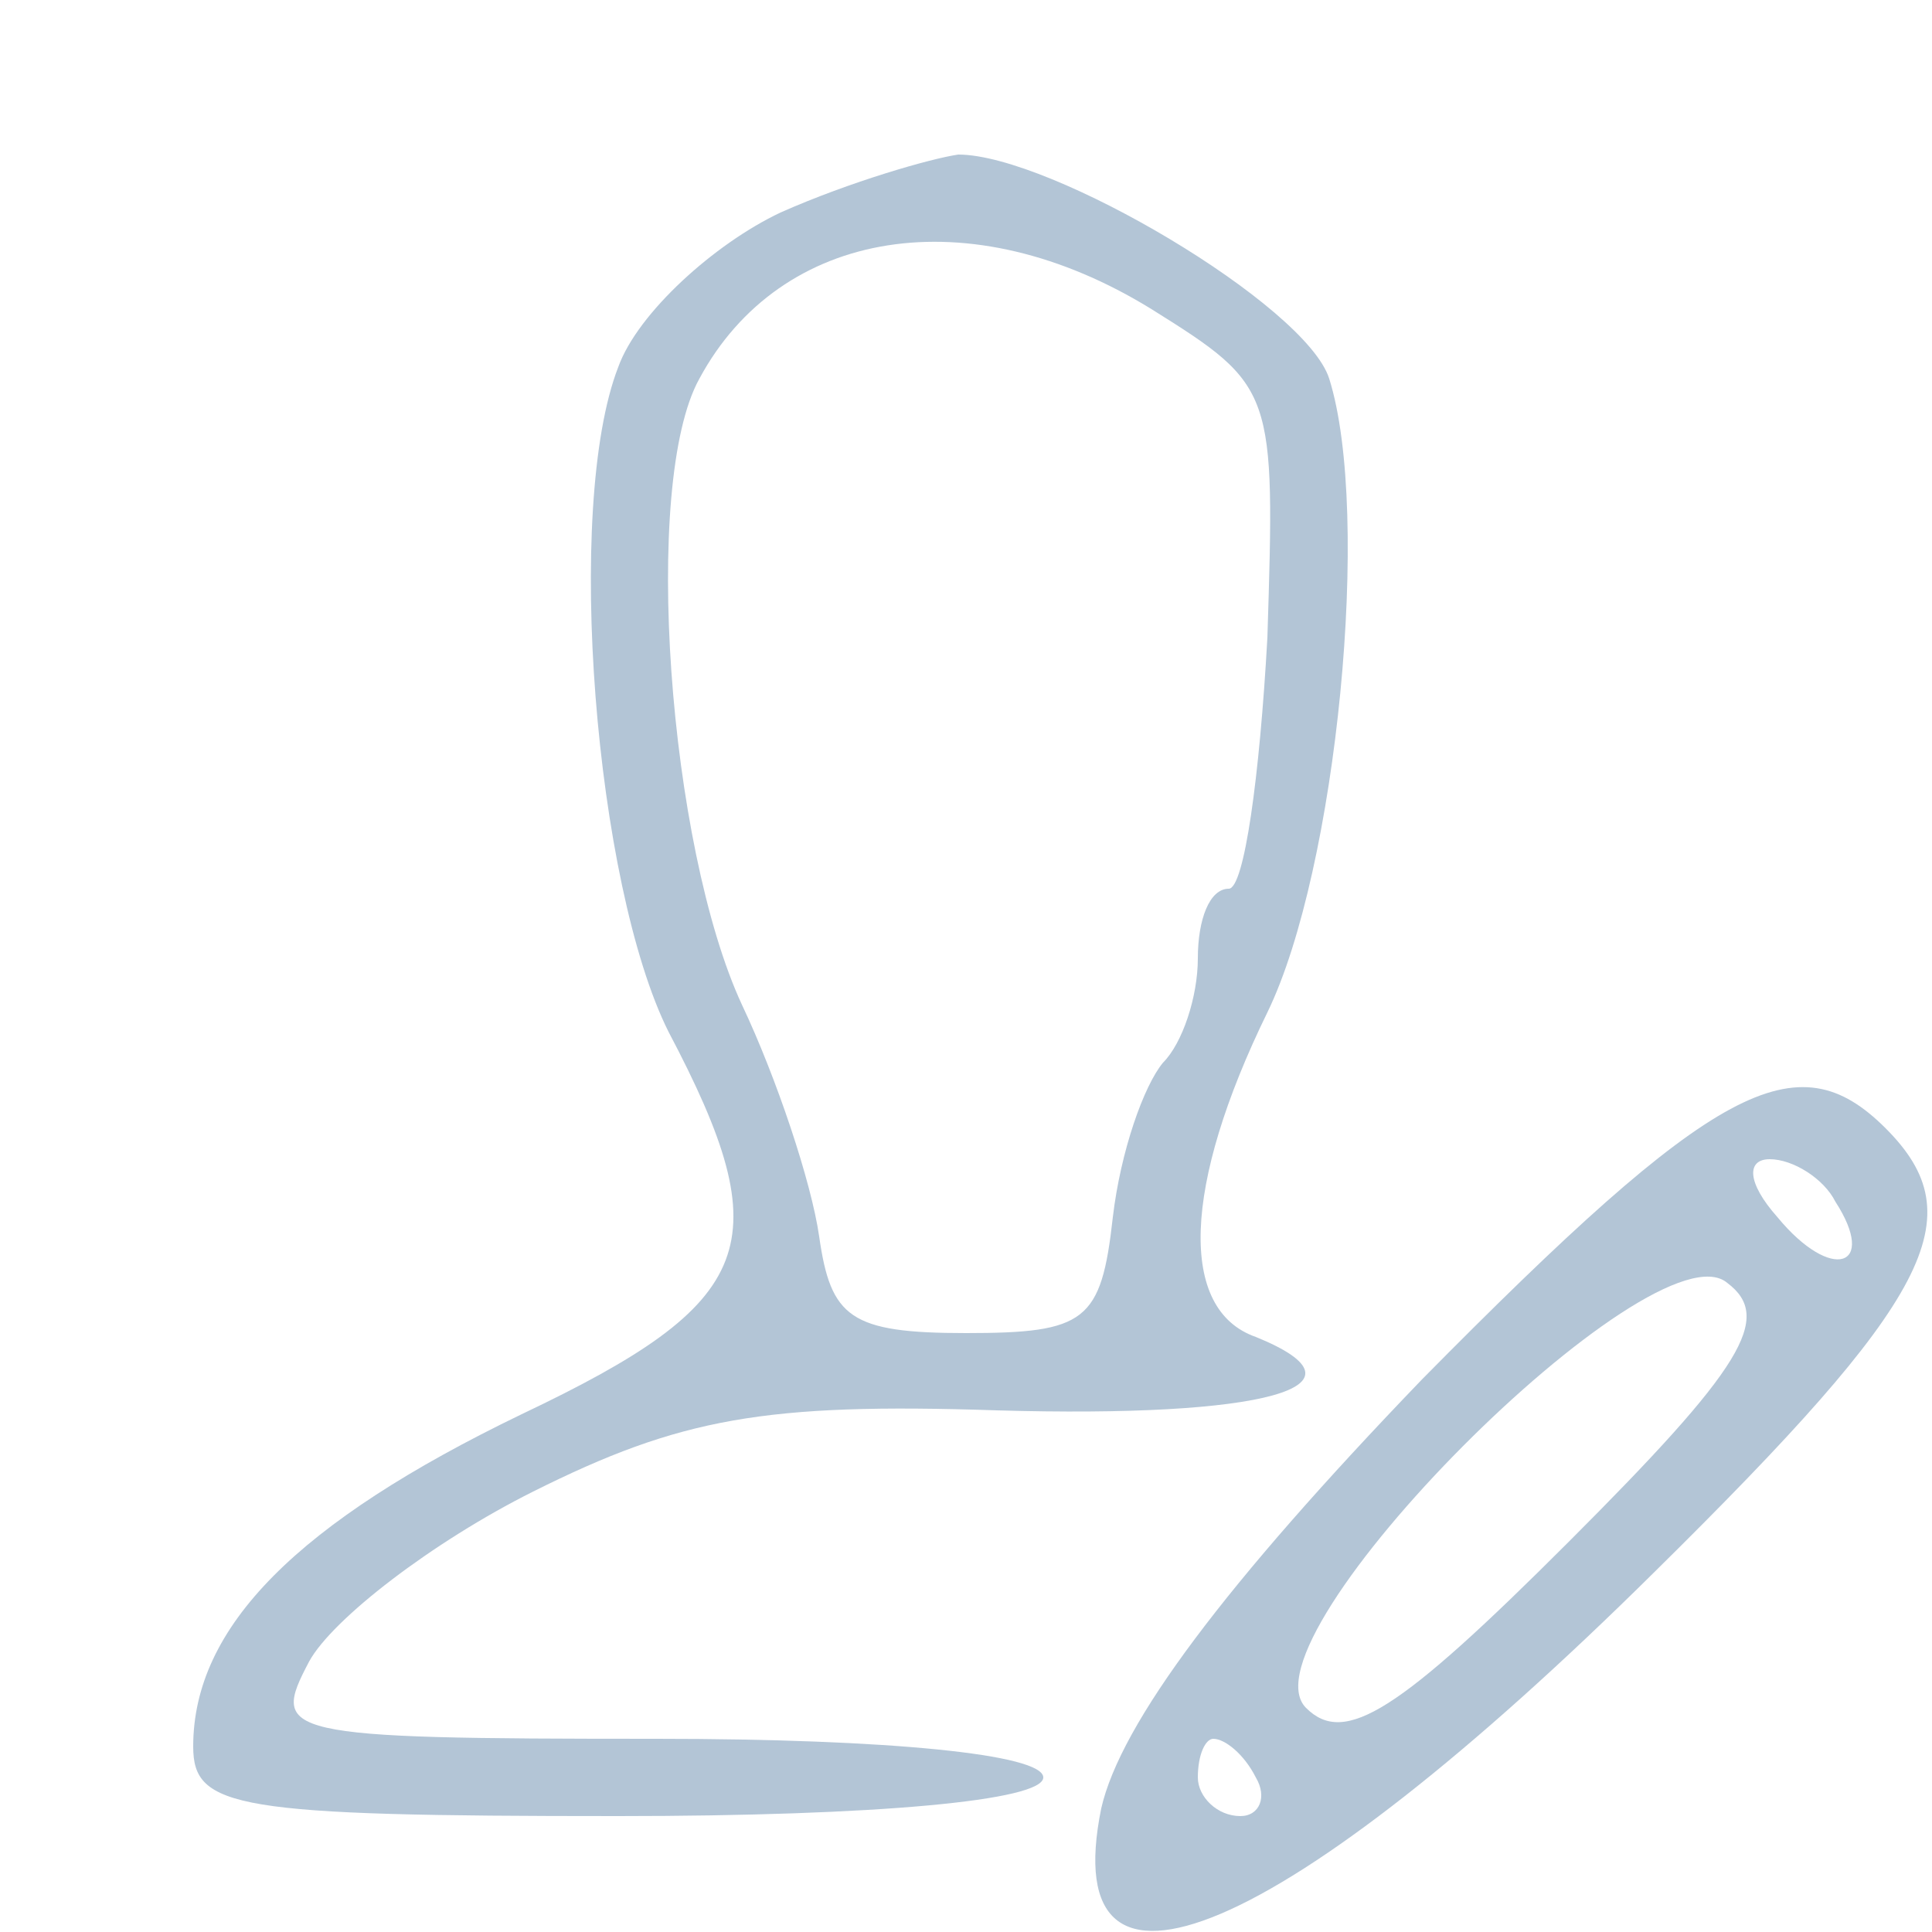
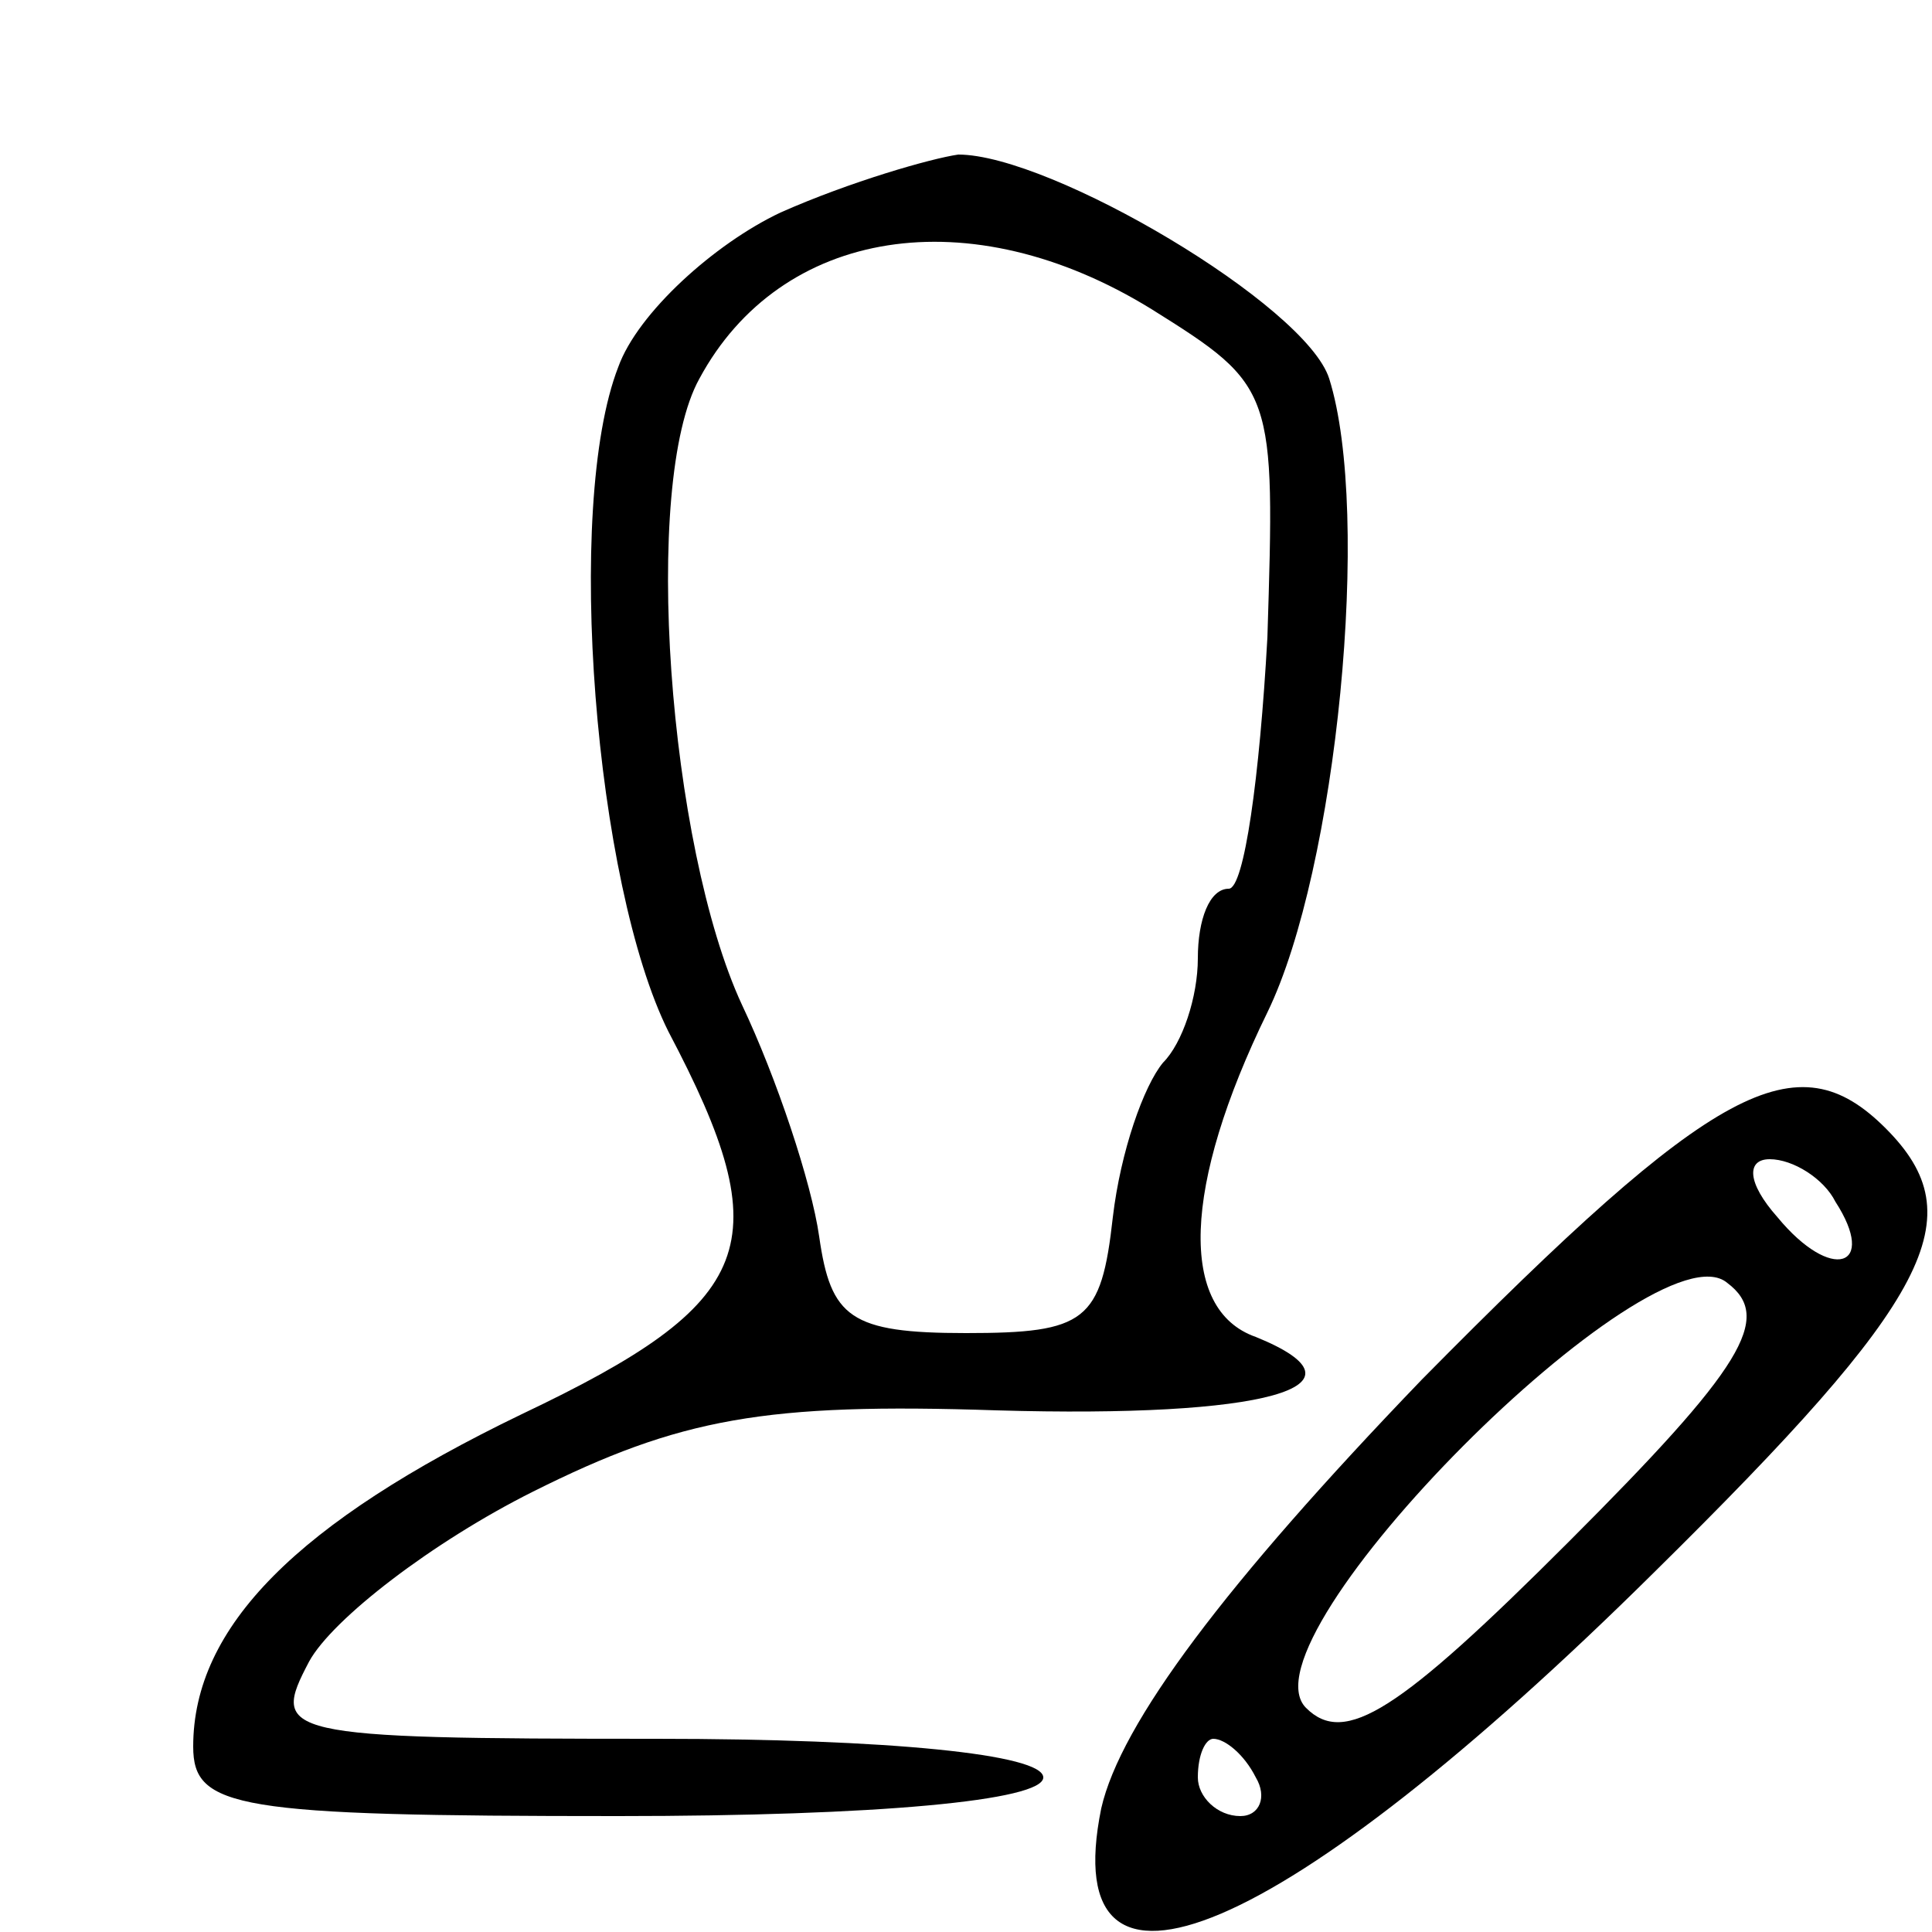
<svg xmlns="http://www.w3.org/2000/svg" version="1.0" width="50pt" height="50pt" viewBox="0 0 50 50" preserveAspectRatio="xMidYMid meet">
-   <g transform="translate(0,50) scale(0.1,-0.1)" fill="#b3c5d6" stroke="none">
+   <g transform="translate(0,50) scale(0.1,-0.1)">
    <path d="M202 445 c-17 -8 -37 -26 -42 -40 -14 -36 -6 -134 13 -172 29 -55 23 -70 -38 -99 -58 -28 -85 -55 -85 -86 0 -16 11 -18 110 -18 67 0 110 4 110 10 0 6 -40 10 -100 10 -98 0 -100 1 -90 20 6 11 32 31 58 44 38 19 60 23 120 21 69 -2 99 6 67 19 -20 7 -19 39 3 84 18 37 27 129 16 164 -6 19 -72 58 -96 58 -7 -1 -28 -7 -46 -15z m96 -25 c32 -20 32 -21 30 -85 -2 -36 -6 -65 -10 -65 -5 0 -8 -8 -8 -18 0 -10 -4 -22 -9 -27 -5 -6 -11 -23 -13 -40 -3 -27 -7 -30 -38 -30 -30 0 -35 4 -38 25 -2 14 -11 41 -20 60 -19 41 -26 135 -11 162 21 39 70 47 117 18z" />
    <path d="M368 143 c-51 -53 -78 -89 -83 -111 -12 -59 47 -34 143 61 72 71 83 92 60 115 -23 23 -44 12 -120 -65z m107 46 c11 -17 -1 -21 -15 -4 -8 9 -8 15 -2 15 6 0 14 -5 17 -11z m-69 -88 c-44 -44 -58 -53 -68 -43 -18 18 90 126 109 110 12 -9 4 -22 -41 -67z m-81 -61 c3 -5 1 -10 -4 -10 -6 0 -11 5 -11 10 0 6 2 10 4 10 3 0 8 -4 11 -10z" />
  </g>
</svg>
